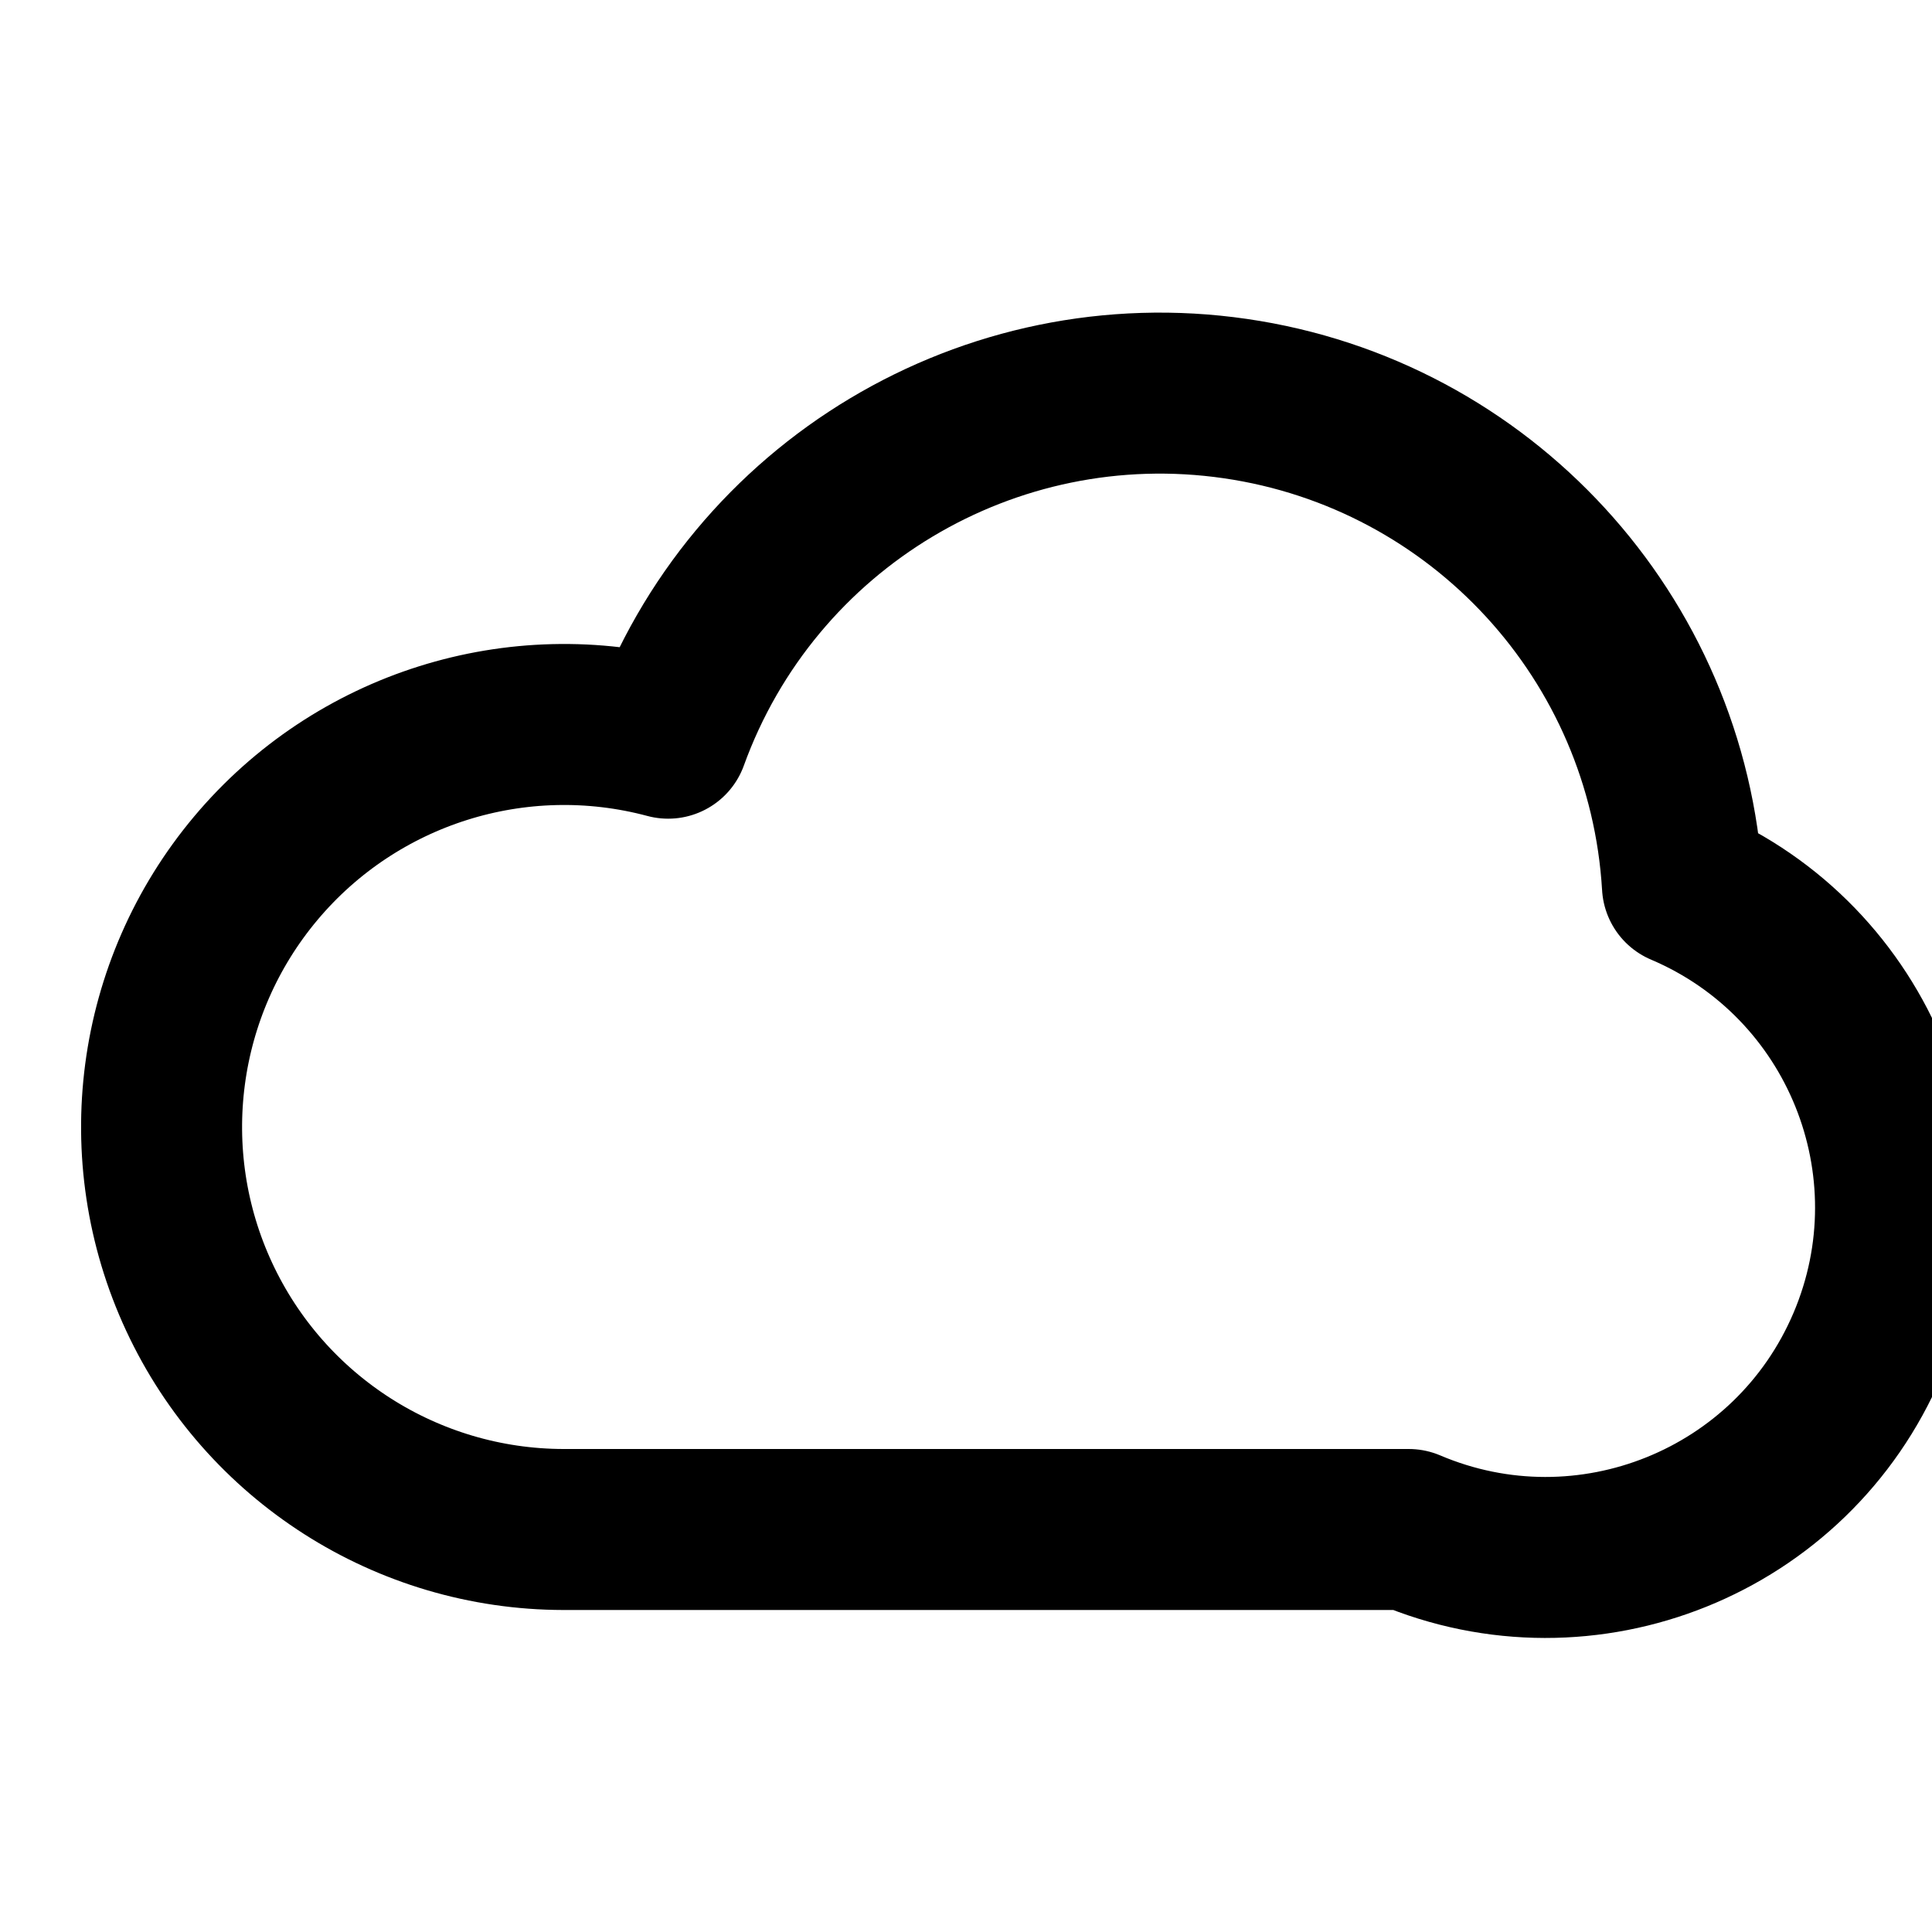
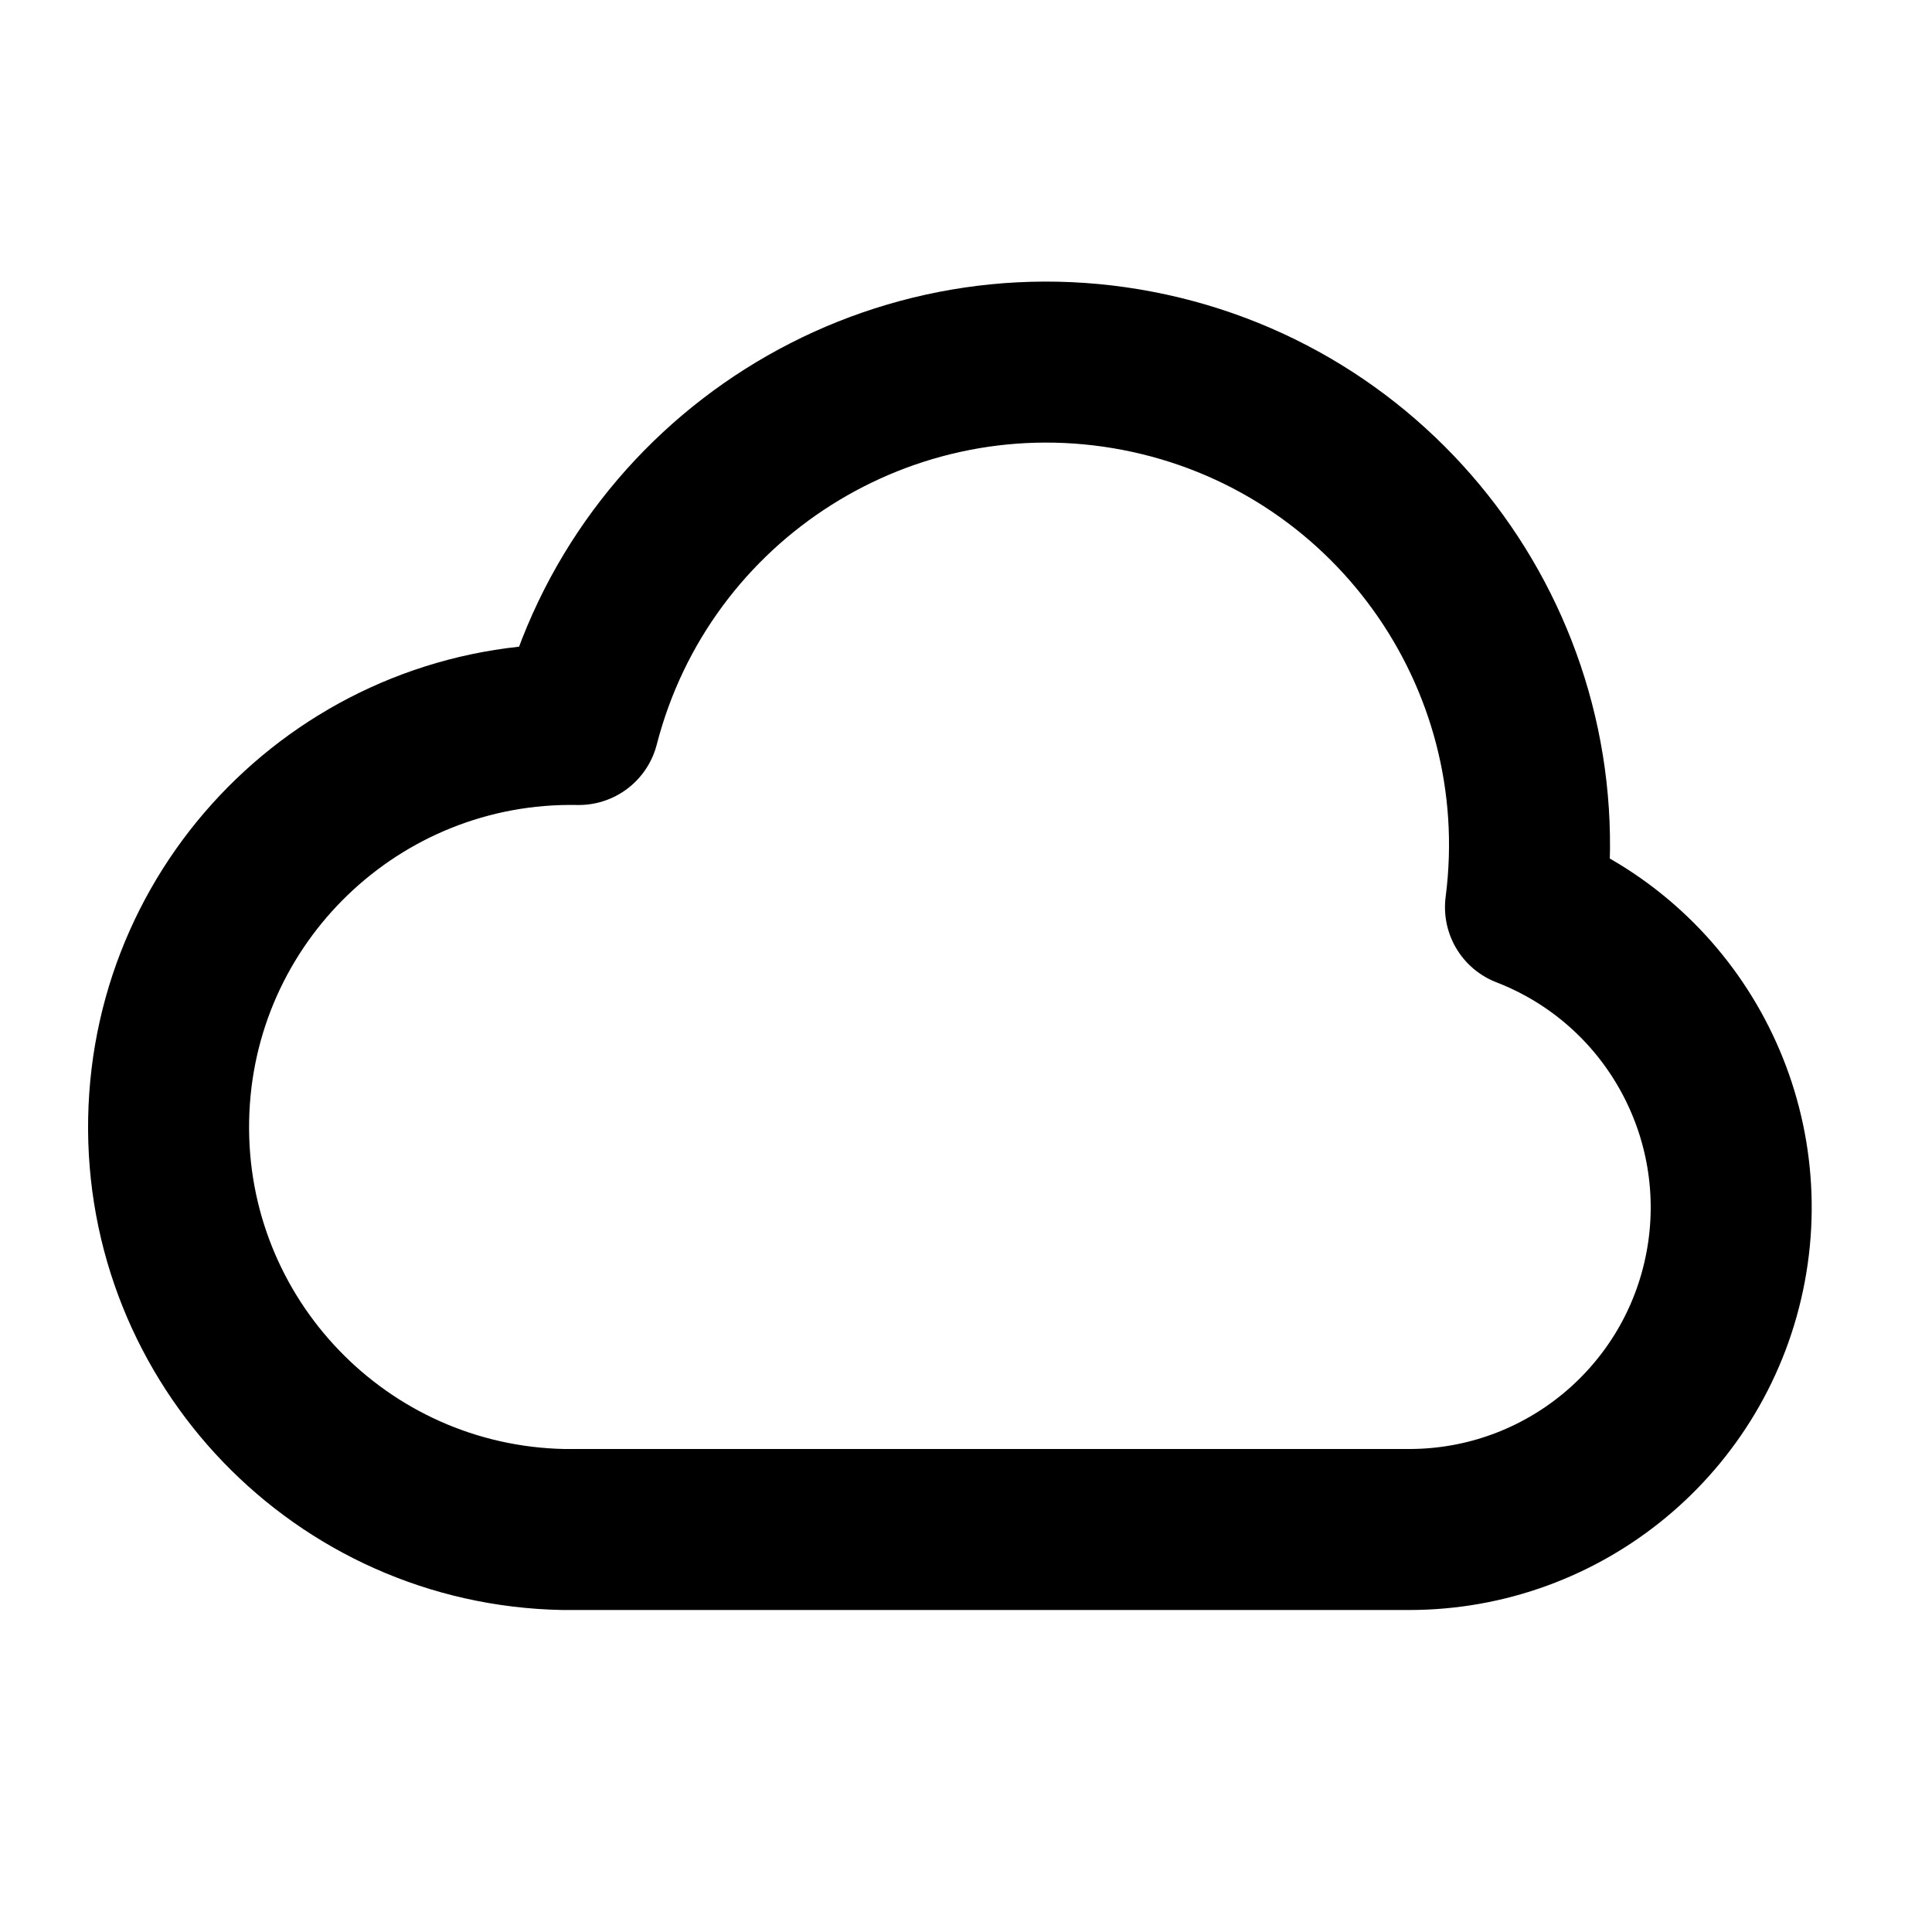
<svg xmlns="http://www.w3.org/2000/svg" width="24" height="24" viewBox="0 0 24 24" fill="none" stroke="currentColor" stroke-width="2" stroke-linecap="round" stroke-linejoin="round">
-   <path d="M17.5 19H7a5 5 0 1 1 1.3-9.83A6.5 6.5 0 0 1 20.9 11 4 4 0 0 1 17.5 19Z" />
+   <path d="M17.5 19H7A5 5 0 1 1 7.19 9A6 6 0 0 1 18.95 11.27A4 4 0 0 1 17.5 19Z" />
</svg>
